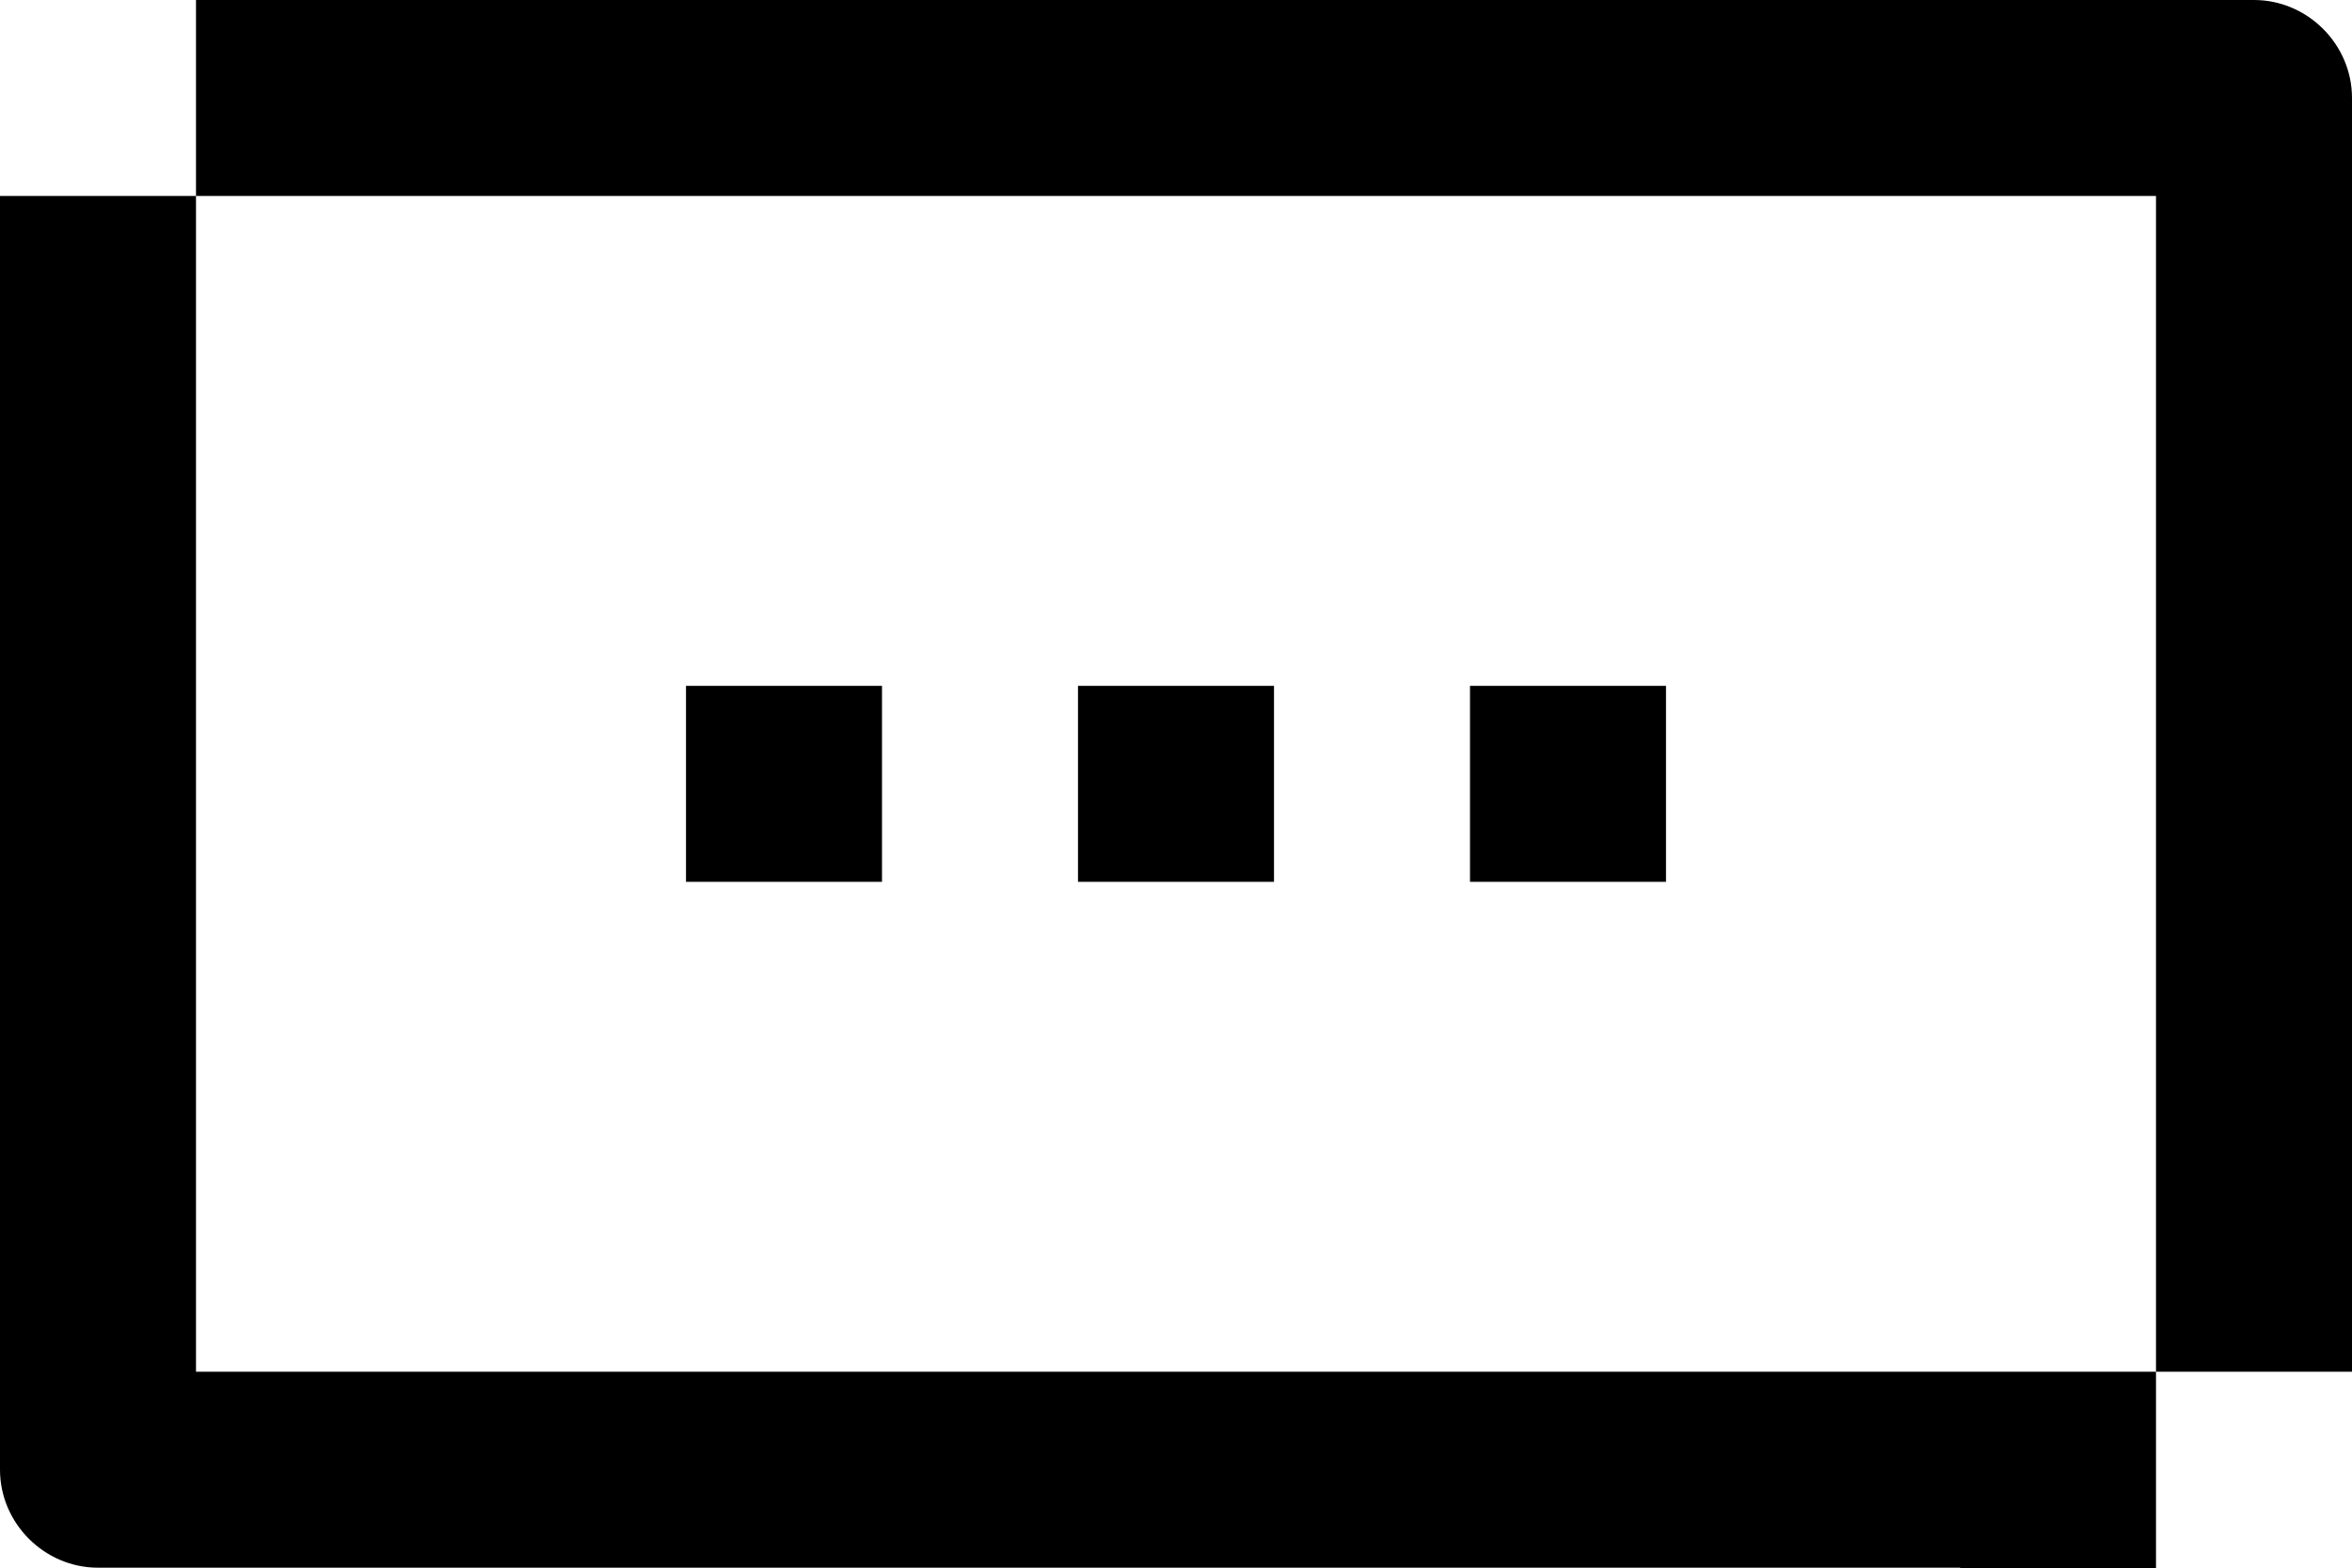
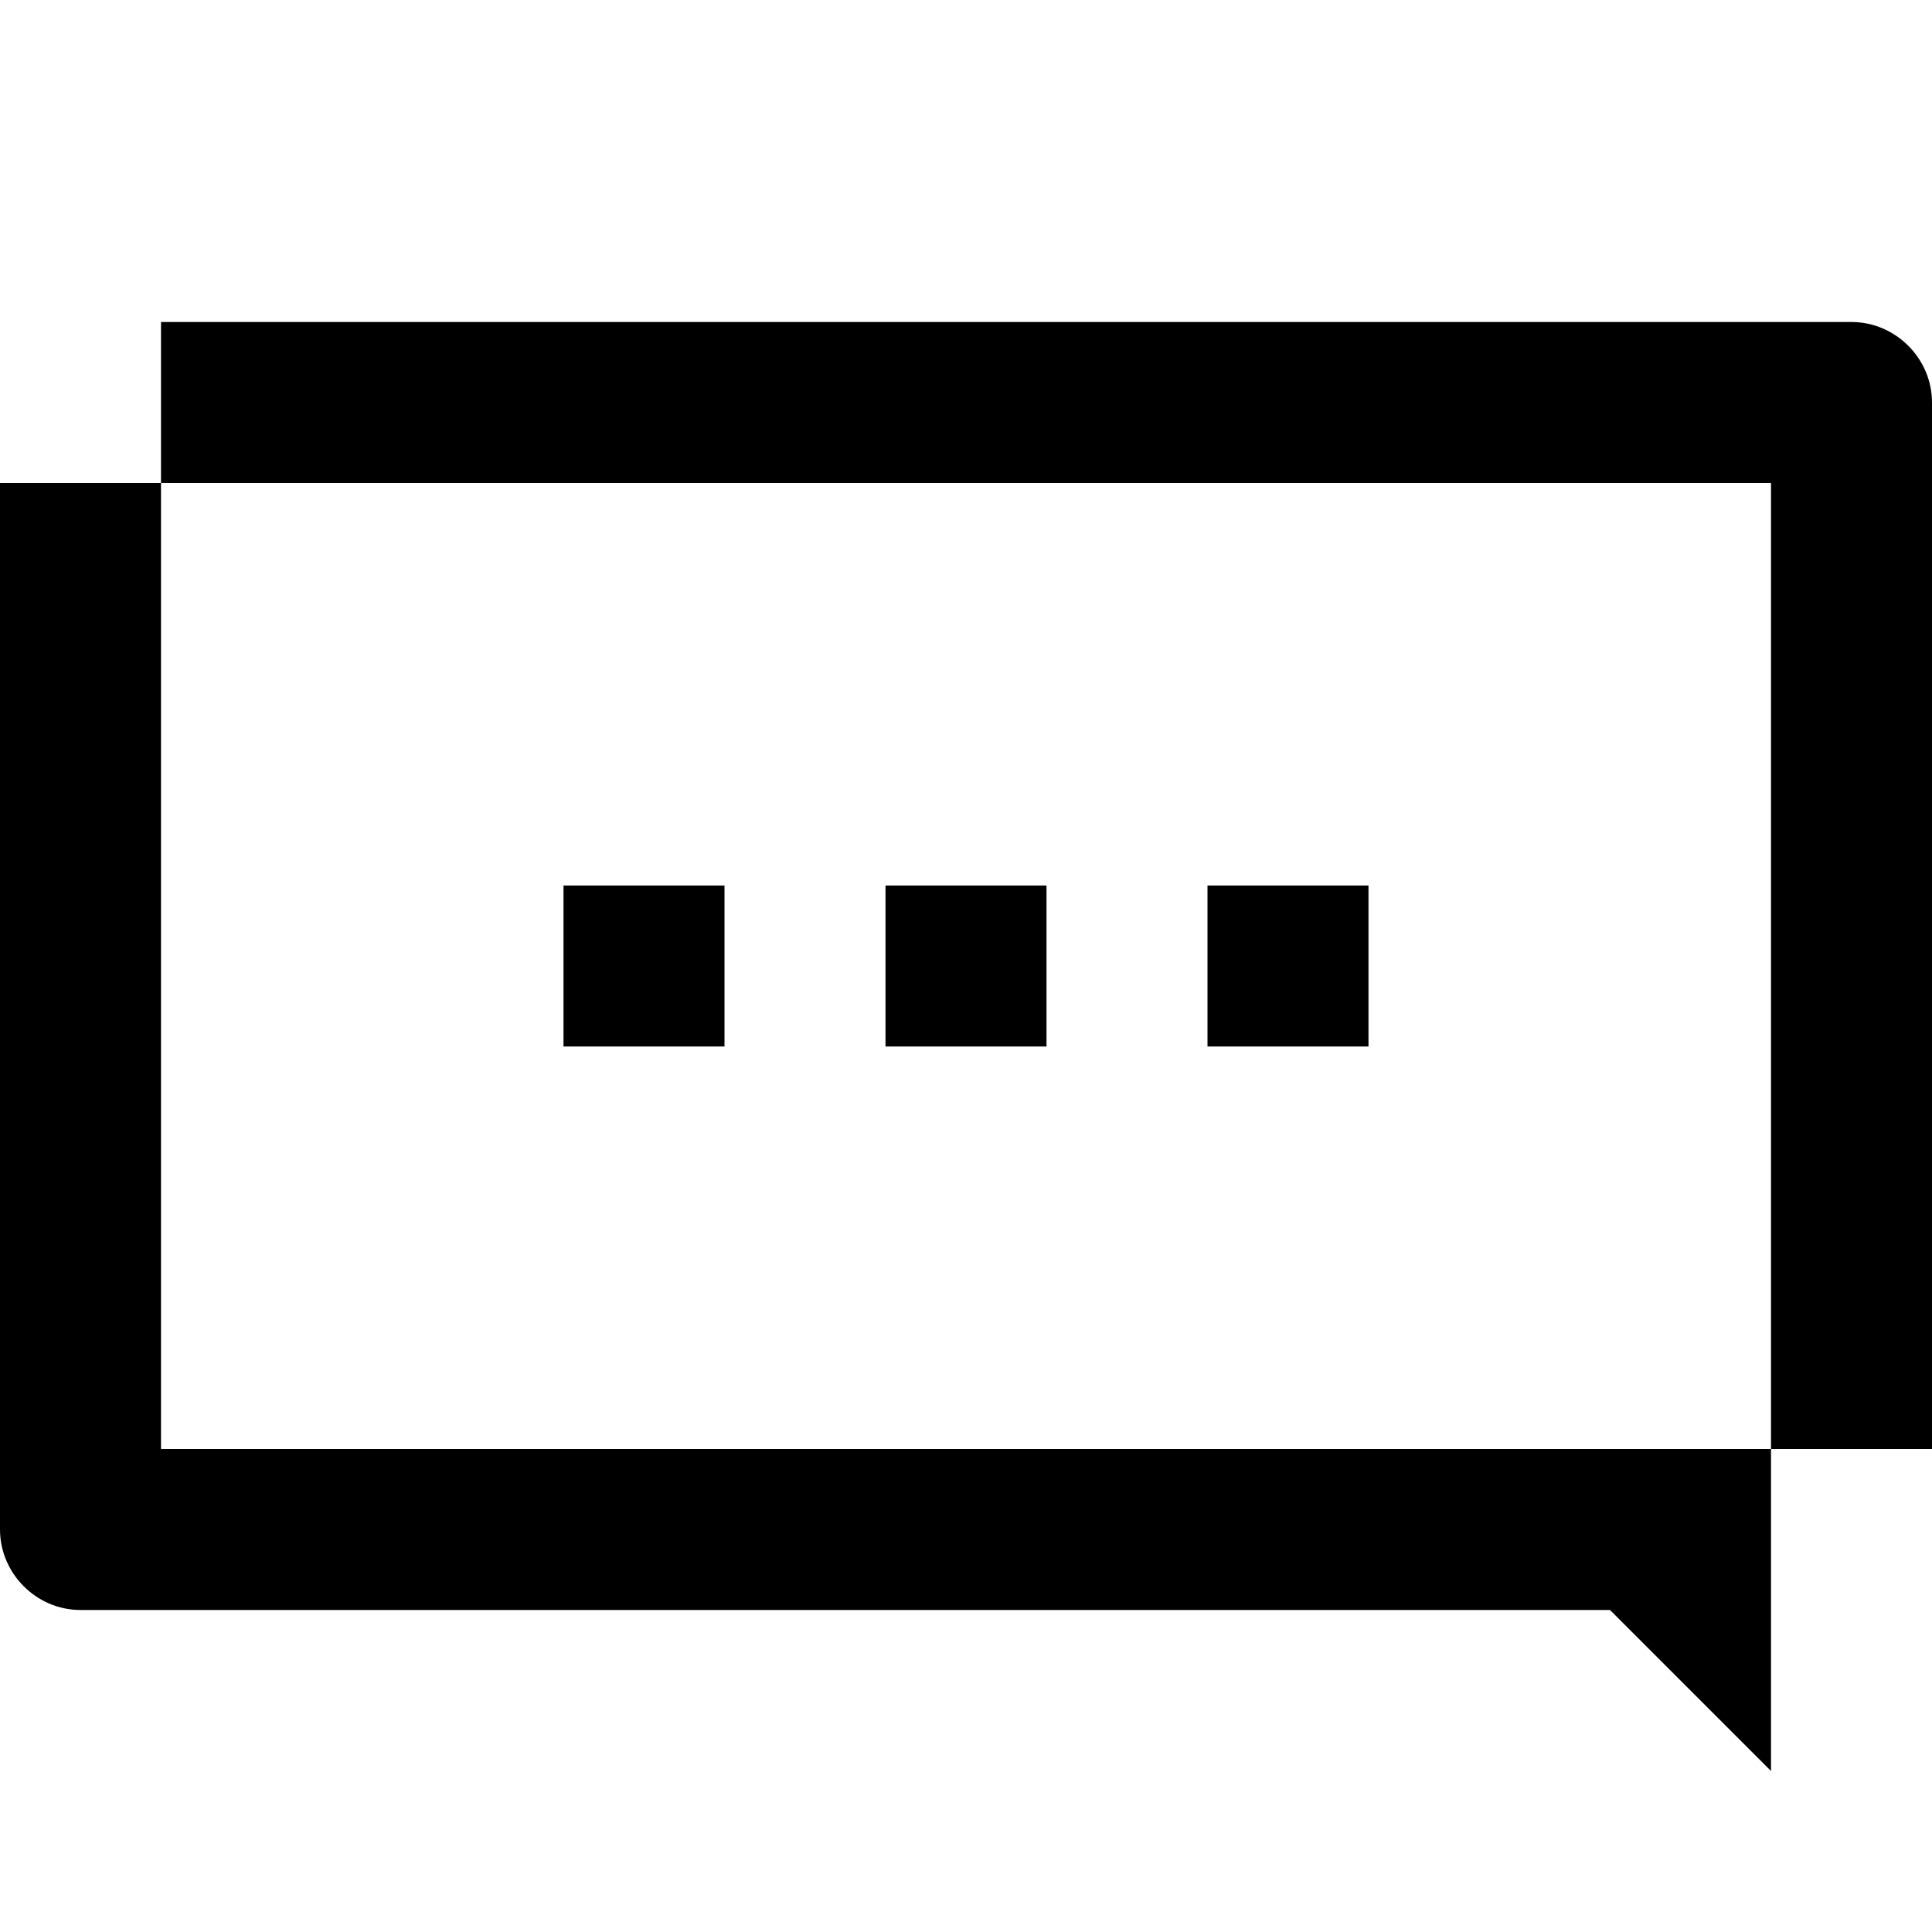
- <svg xmlns="http://www.w3.org/2000/svg" width="100%" height="100%" viewBox="0 0 24 16" fill="currentColor" stroke="none">
+ <svg xmlns="http://www.w3.org/2000/svg" width="100%" height="100%" viewBox="0 -4 24 24" fill="currentColor" stroke="none">
  <path d="M23 0H2V2H22V14H24V1C24 0.453 23.547 0 23 0Z" />
  <path d="M2 2H0V15C0 15.547 0.453 16 1 16H20L22 18V14H2V2Z" />
  <path d="M13 7H11V9H13V7Z" />
  <path d="M17 7H15V9H17V7Z" />
  <path d="M9 7H7V9H9V7Z" />
</svg>
